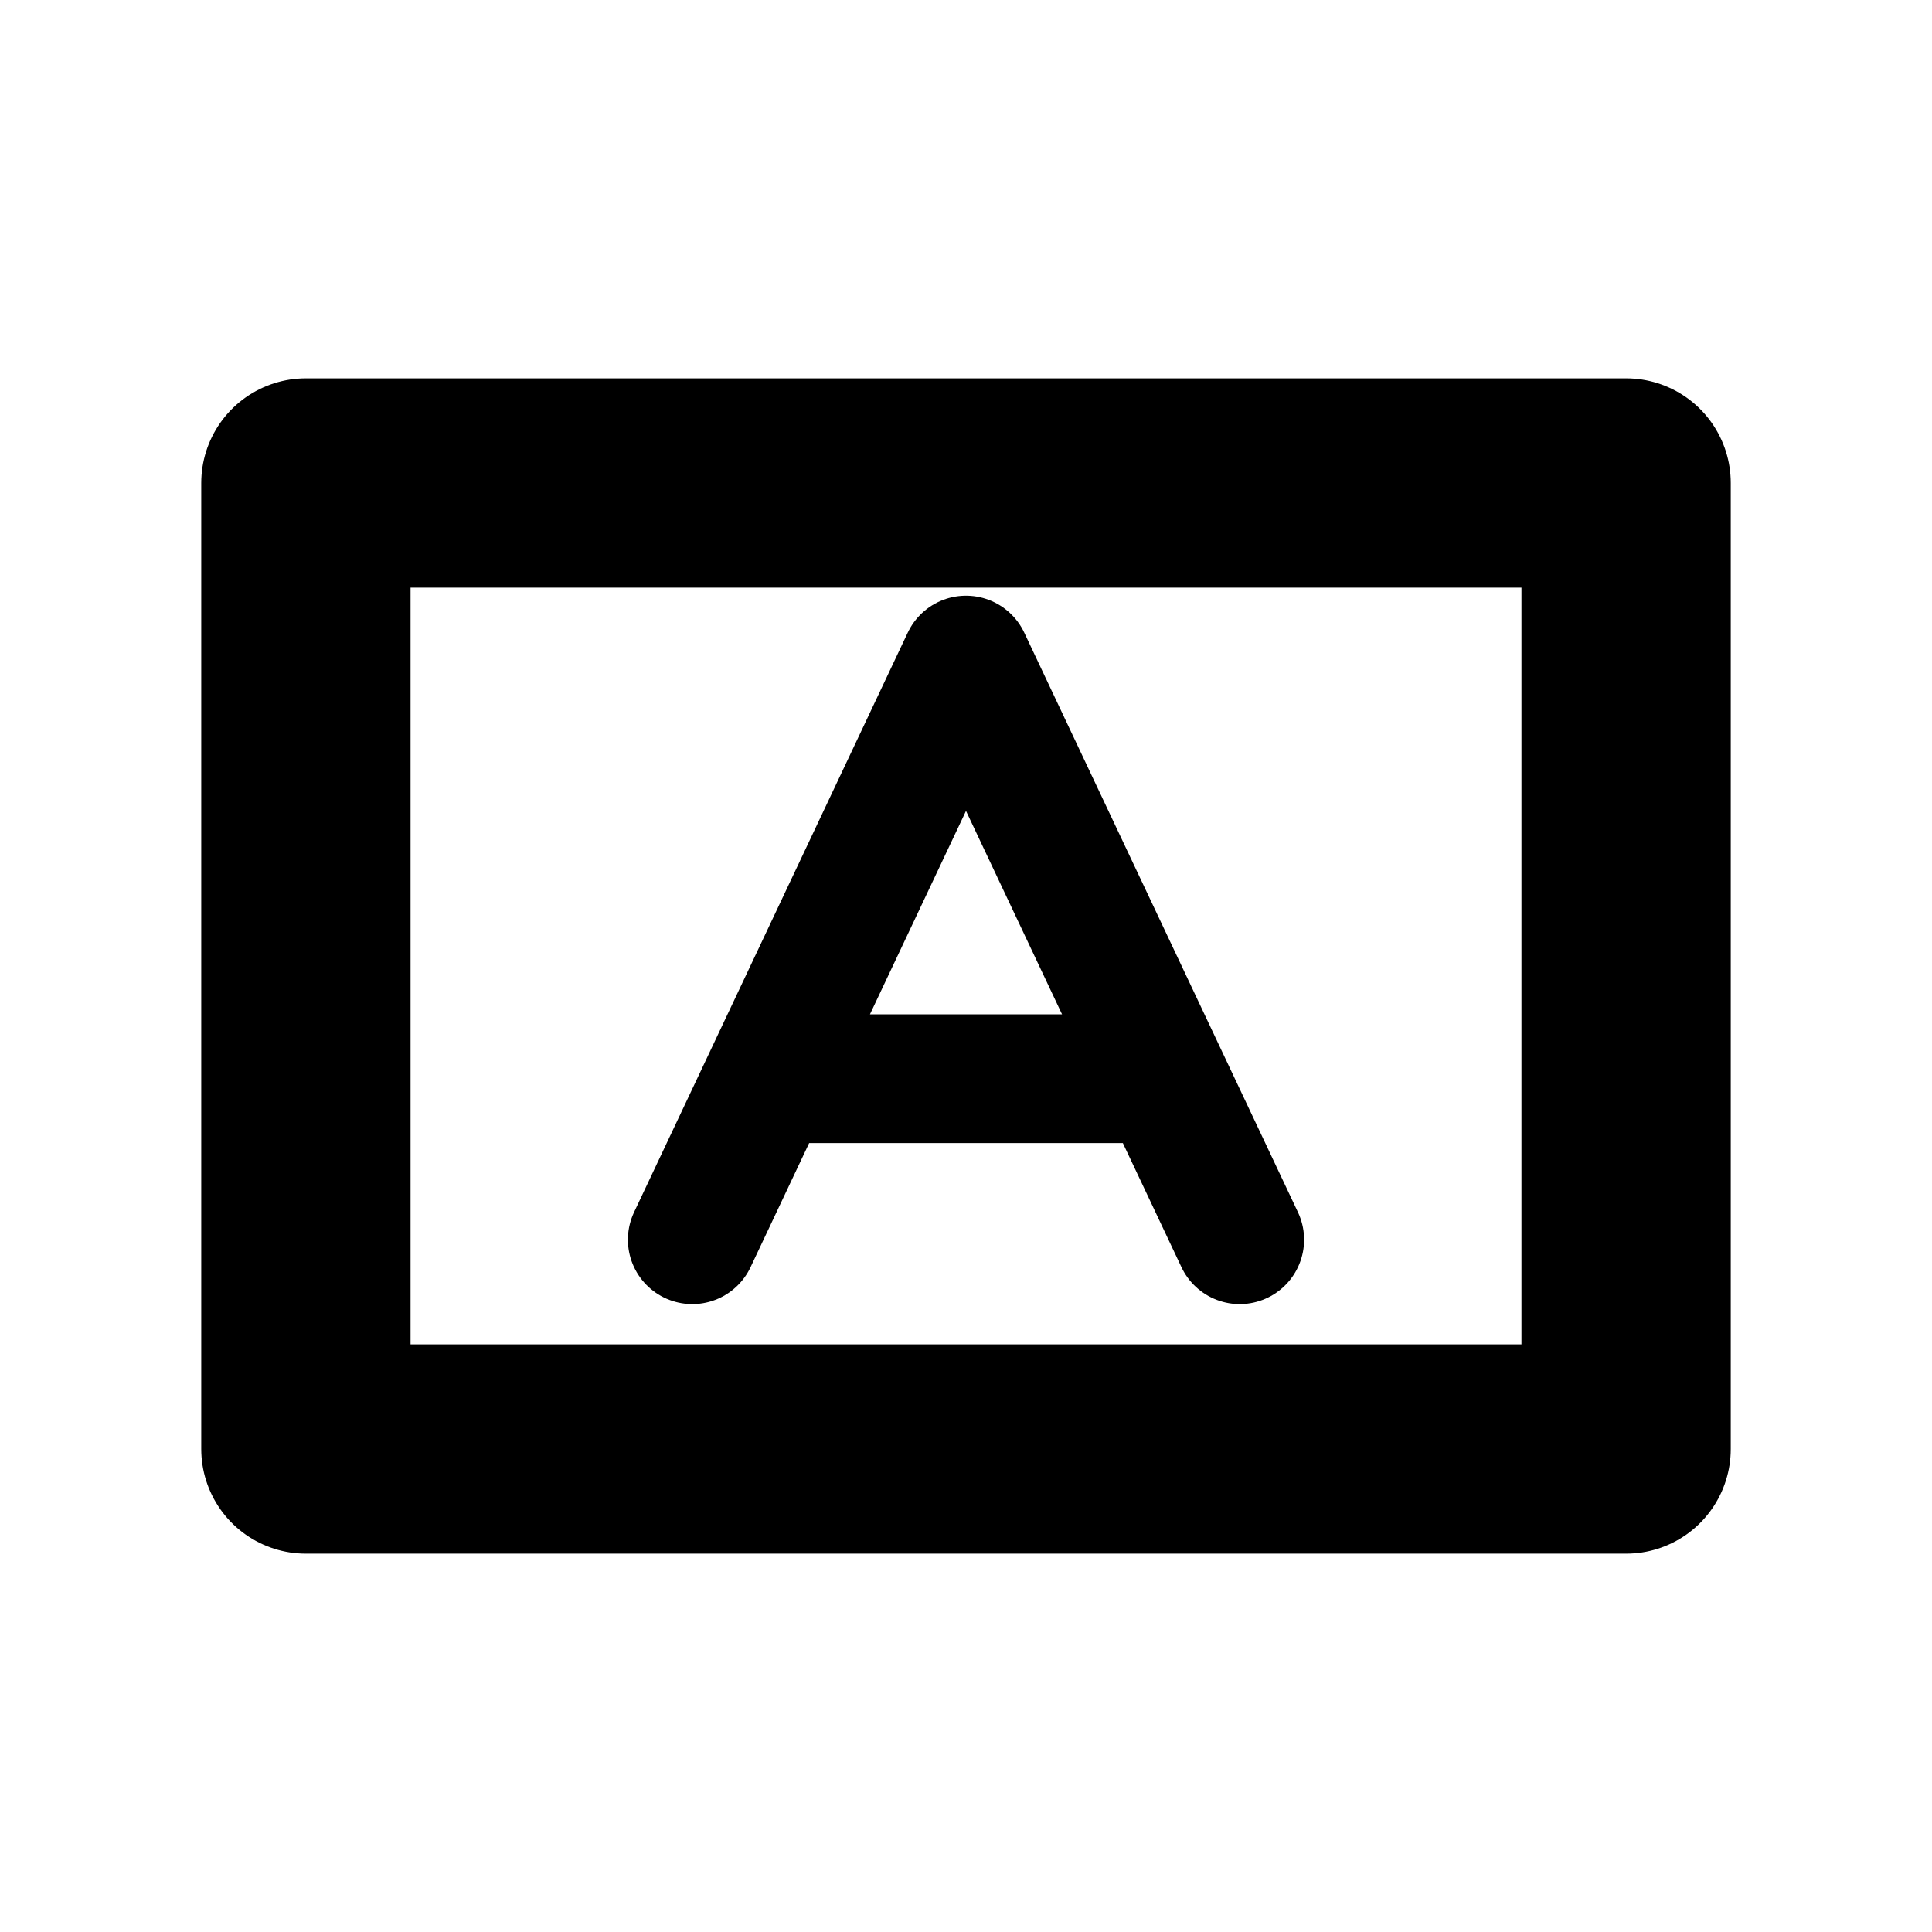
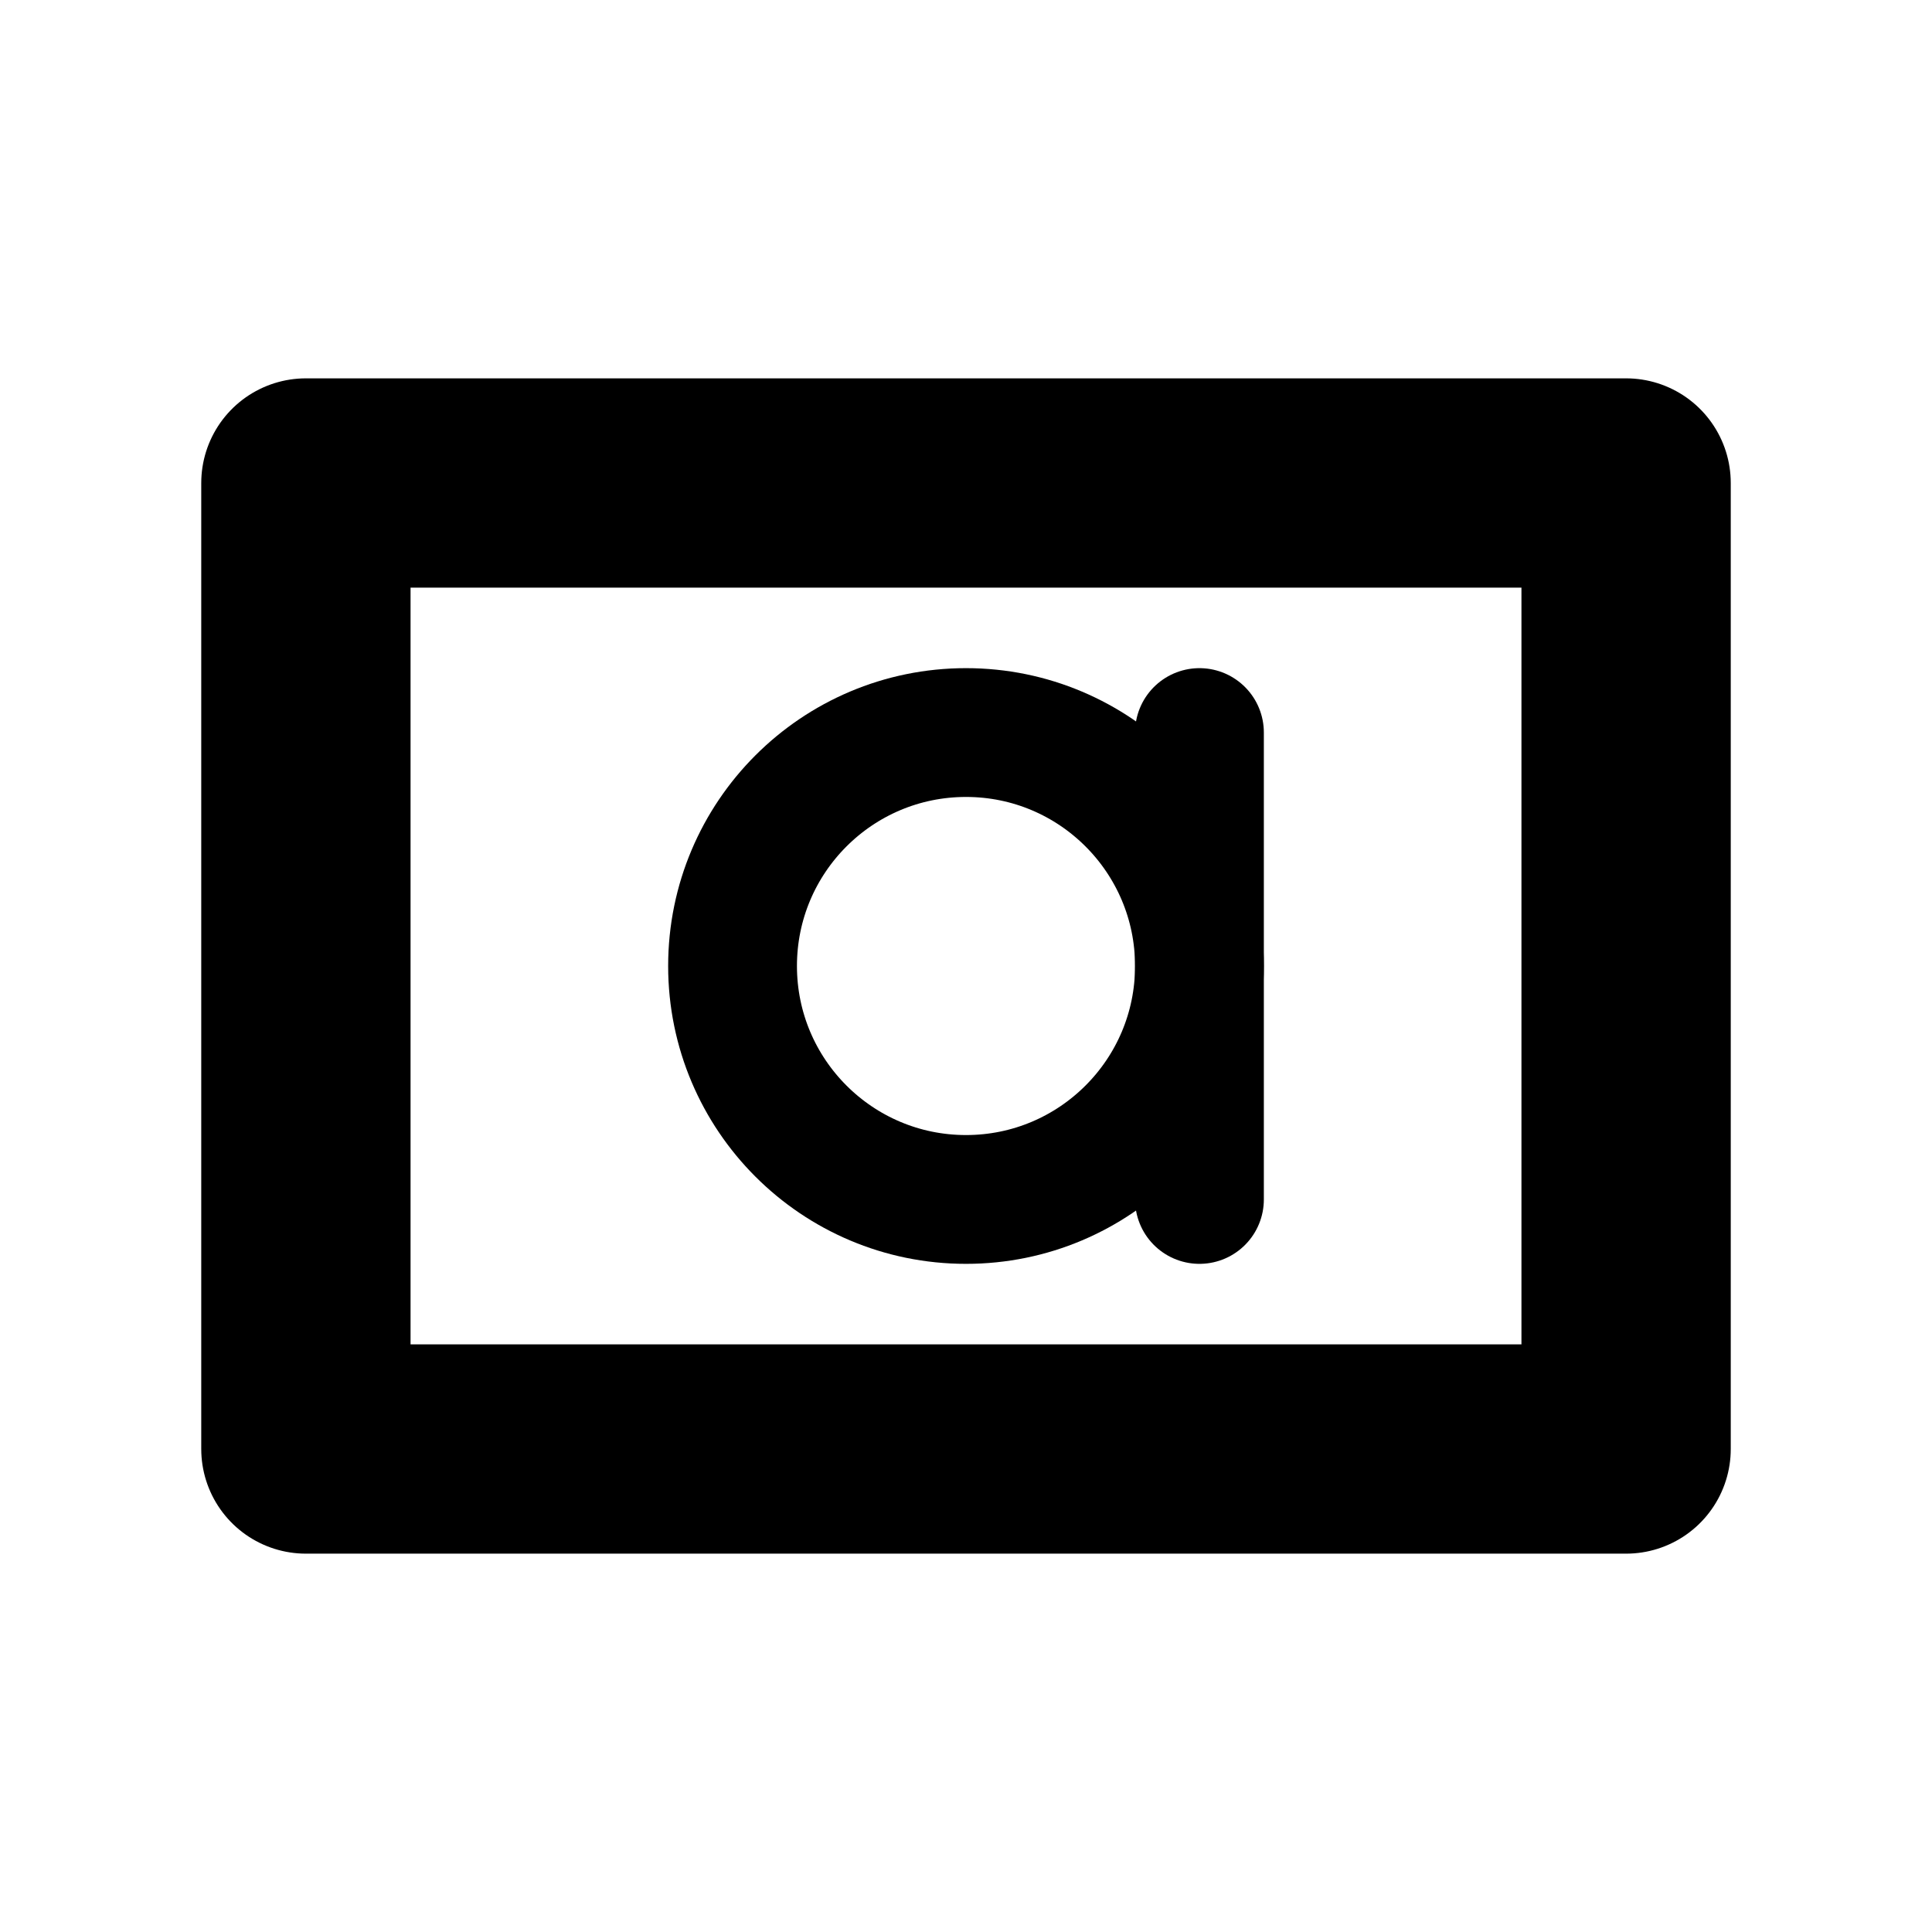
<svg xmlns="http://www.w3.org/2000/svg" viewBox="0 0 24 24">
-   <path d="M3.8 6h16.4v12H3.8z" fill="none" stroke="currentColor" stroke-width="2.6" stroke-linejoin="round" />
-   <path d="M8.6 15.4 12 8.2l3.4 7.2M9.9 13.4h4.2" fill="none" stroke="currentColor" stroke-width="1.6" stroke-linecap="round" stroke-linejoin="round" />
+   <path data-mark="1" d="M3.8 6h16.4v12H3.8z" fill="none" stroke="currentColor" stroke-width="2.6" stroke-linejoin="round" />
+   <circle cx="12" cy="12" r="2.9" fill="none" stroke="currentColor" stroke-width="1.6" />
+   <path d="M14.9 9.1v5.8" fill="none" stroke="currentColor" stroke-width="1.6" stroke-linecap="round" />
</svg>
